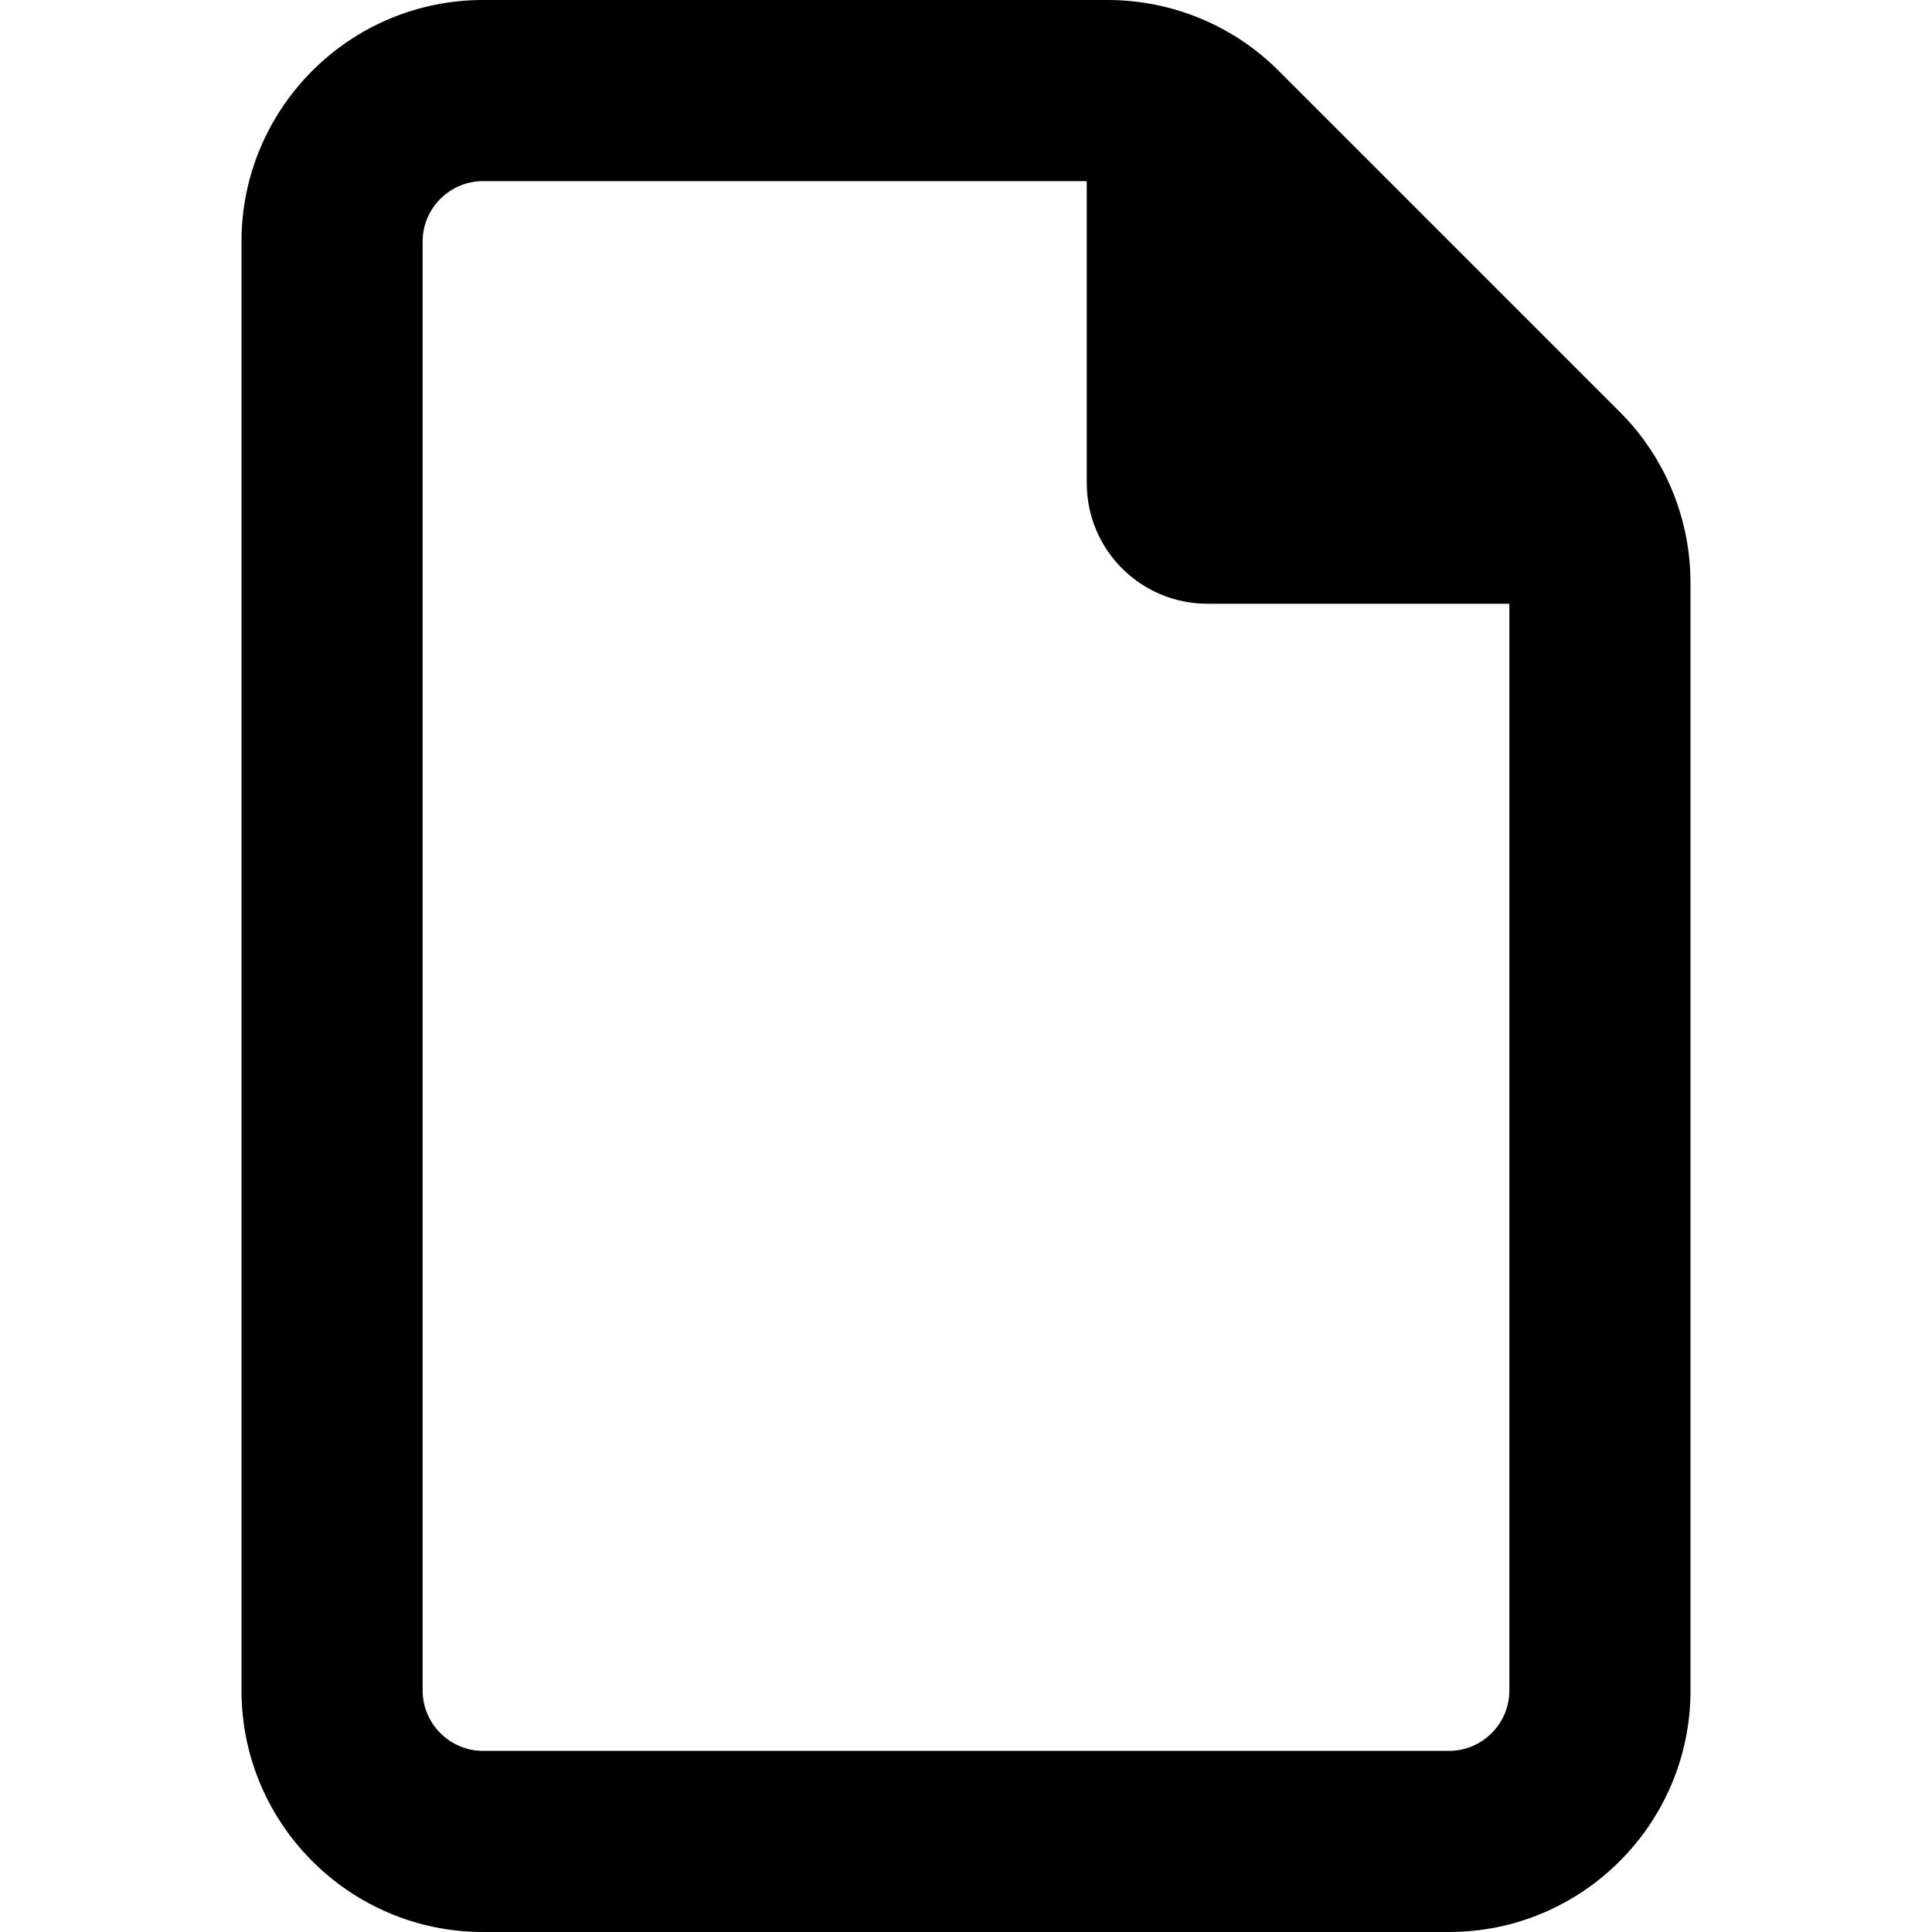
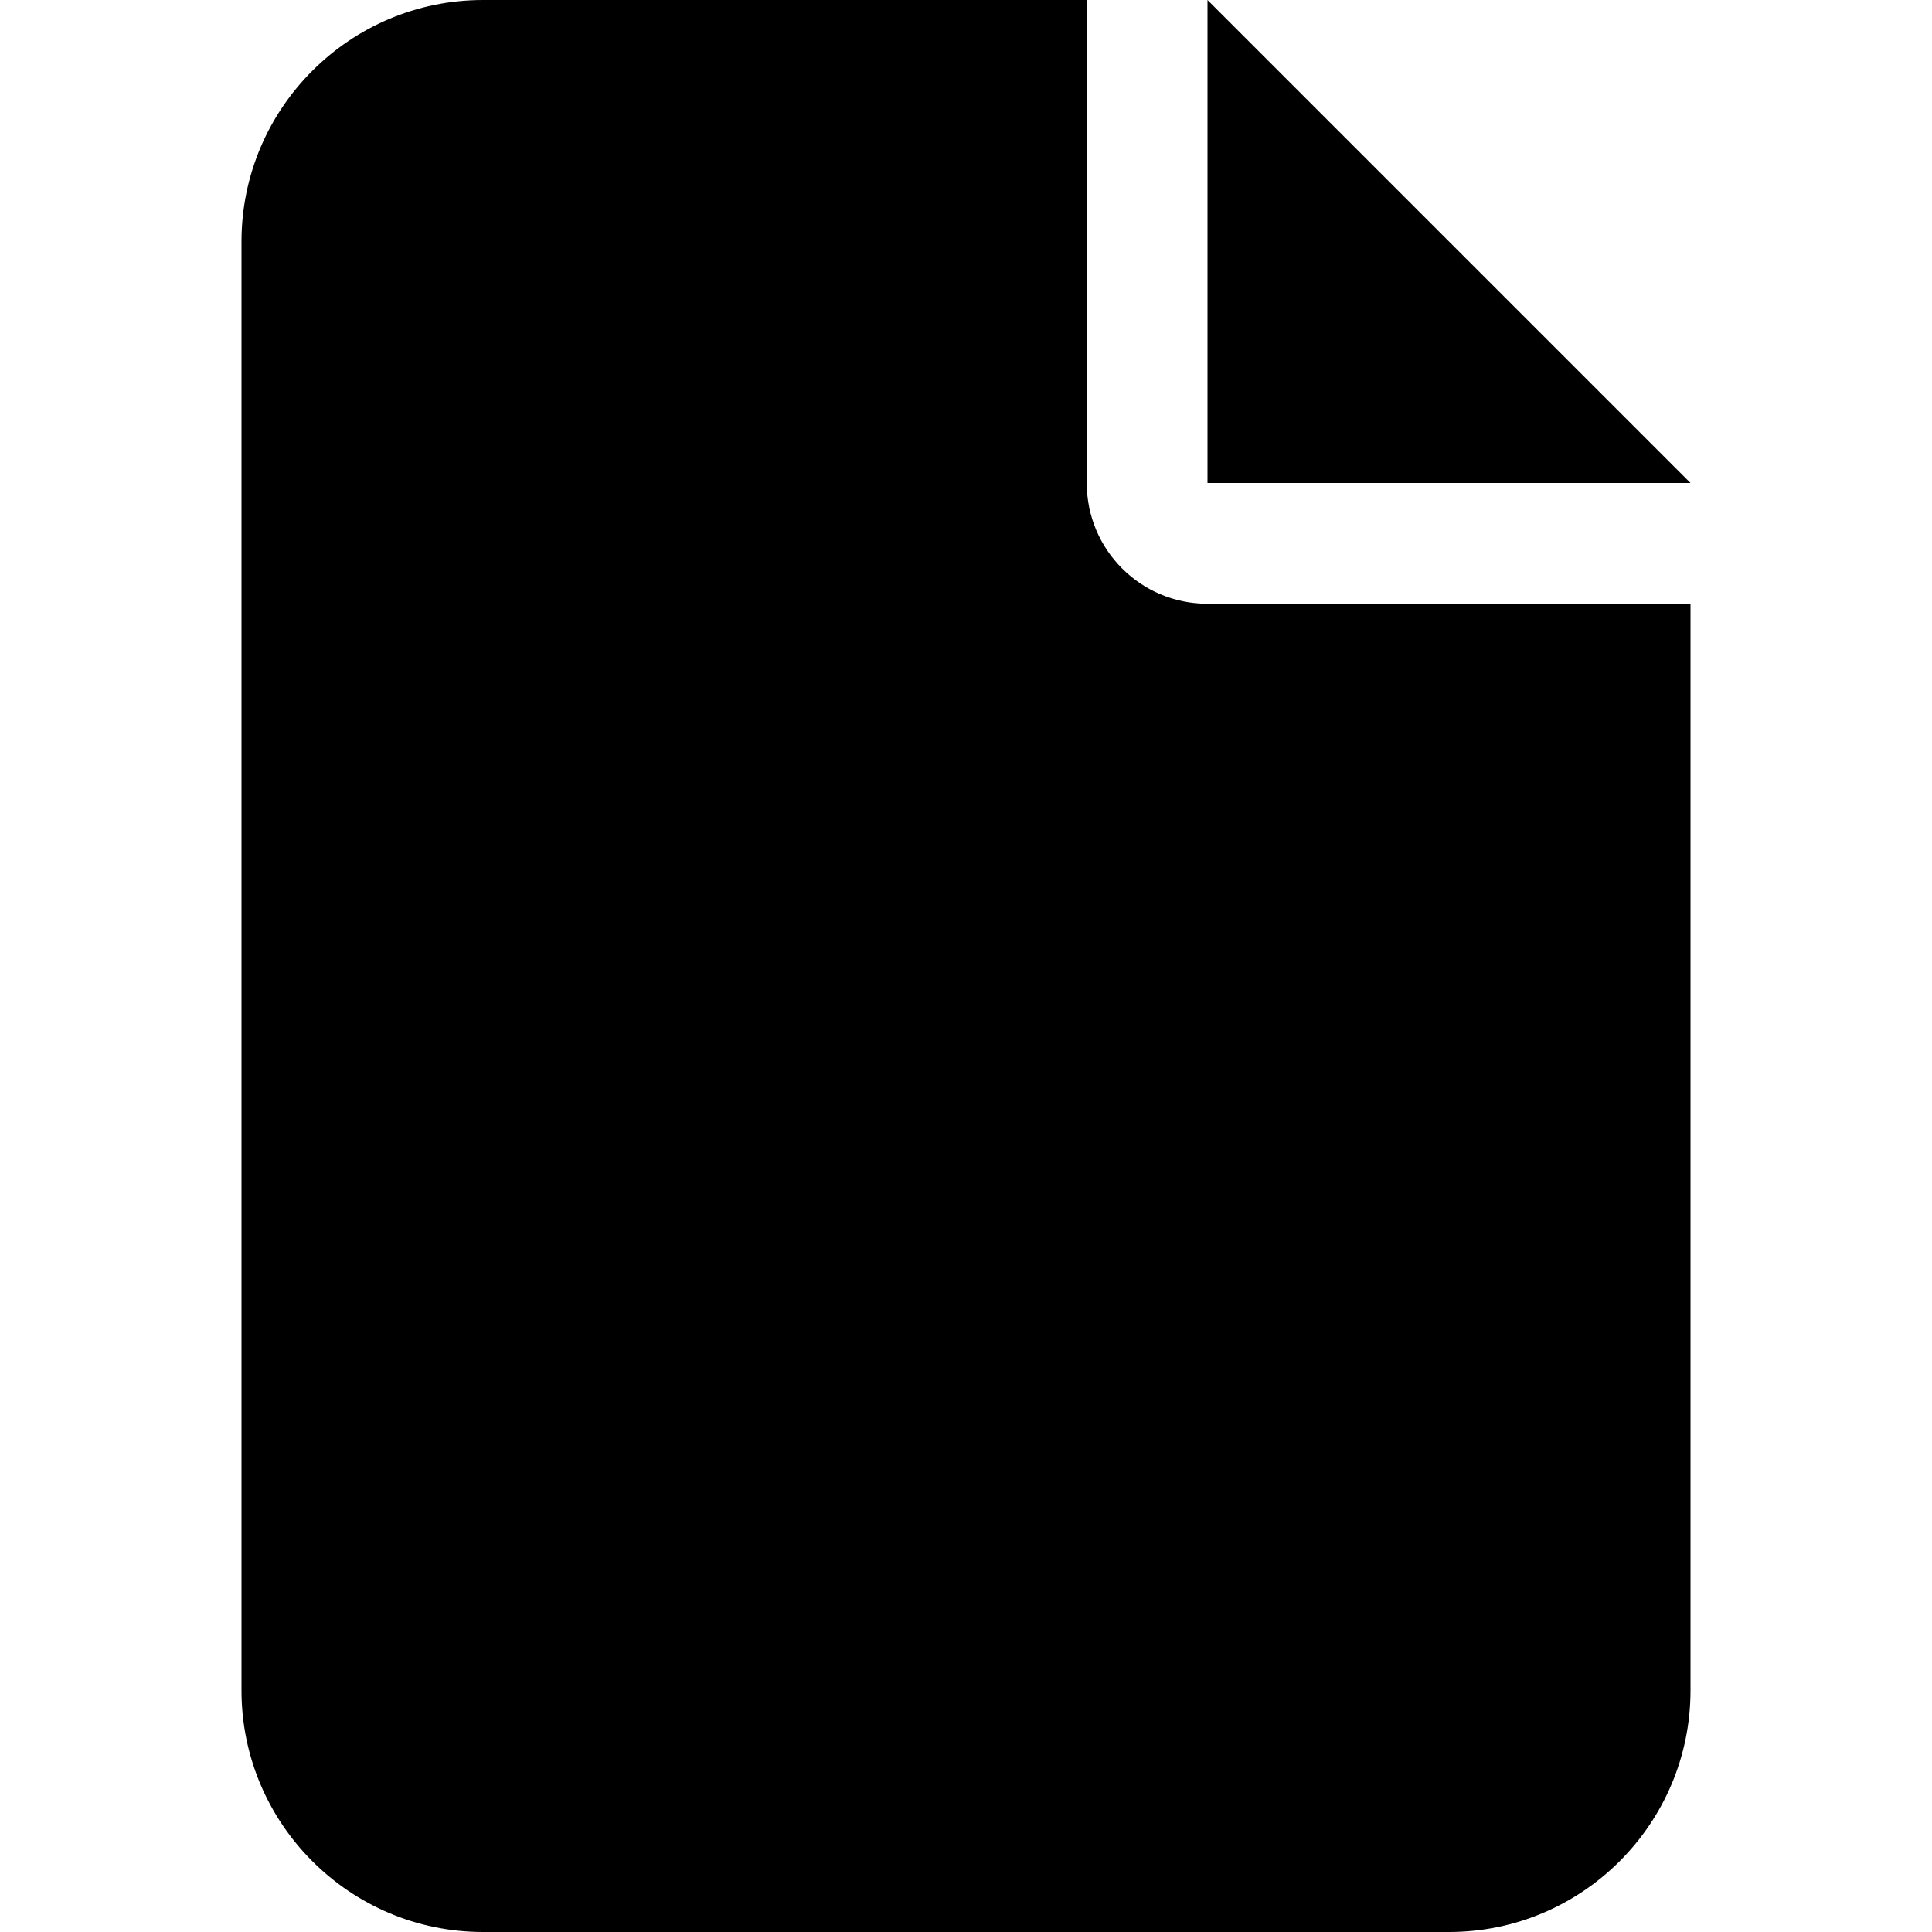
<svg xmlns="http://www.w3.org/2000/svg" width="20" height="20" viewBox="0 0 384 512">
-   <path d="M320 464c8.8 0 16-7.2 16-16V160H256c-17.7 0-32-14.3-32-32V48H64c-8.8 0-16 7.2-16 16V448c0 8.8 7.2 16 16 16H320zM0 64C0 28.7 28.7 0 64 0H229.5c17 0 33.3 6.7 45.3 18.7l90.5 90.5c12 12 18.7 28.3 18.7 45.3V448c0 35.3-28.7 64-64 64H64c-35.3 0-64-28.7-64-64V64z" />
+   <path d="M0 64C0 28.7 28.7 0 64 0H224V128c0 17.7 14.3 32 32 32H384V448c0 35.3-28.7 64-64 64H64c-35.3 0-64-28.7-64-64V64zm384 64H256V0L384 128z" />
</svg>
